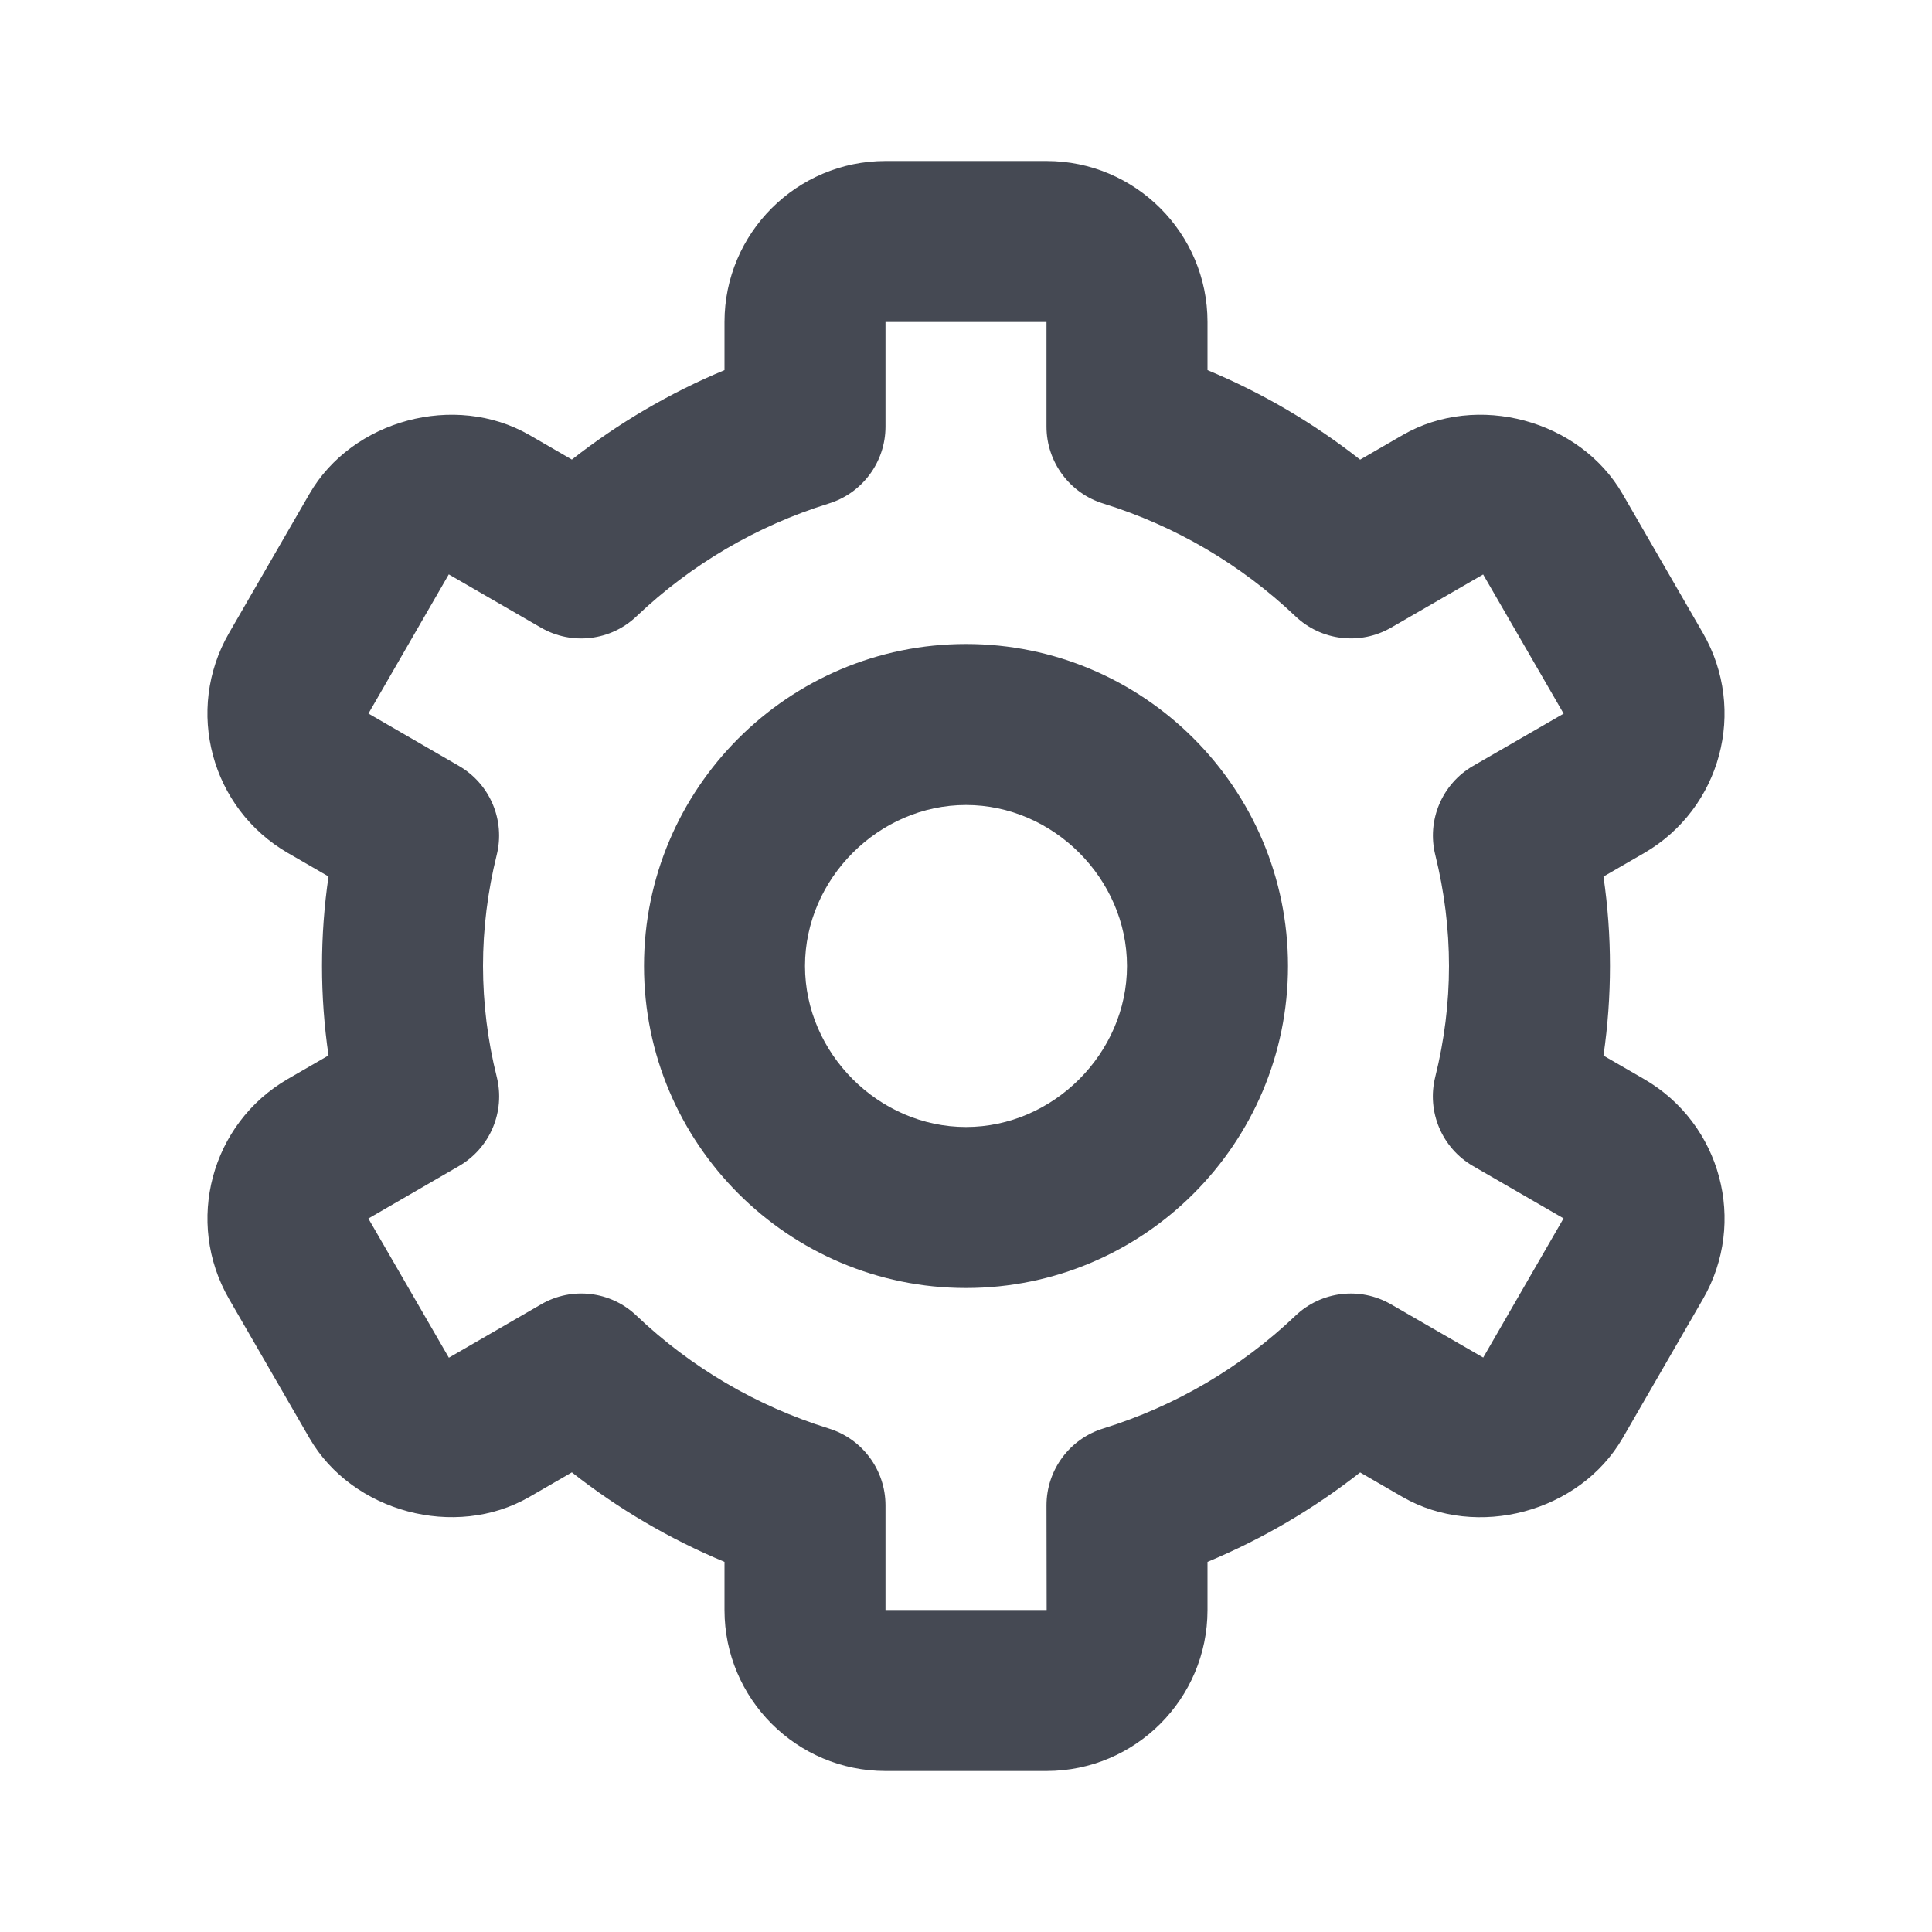
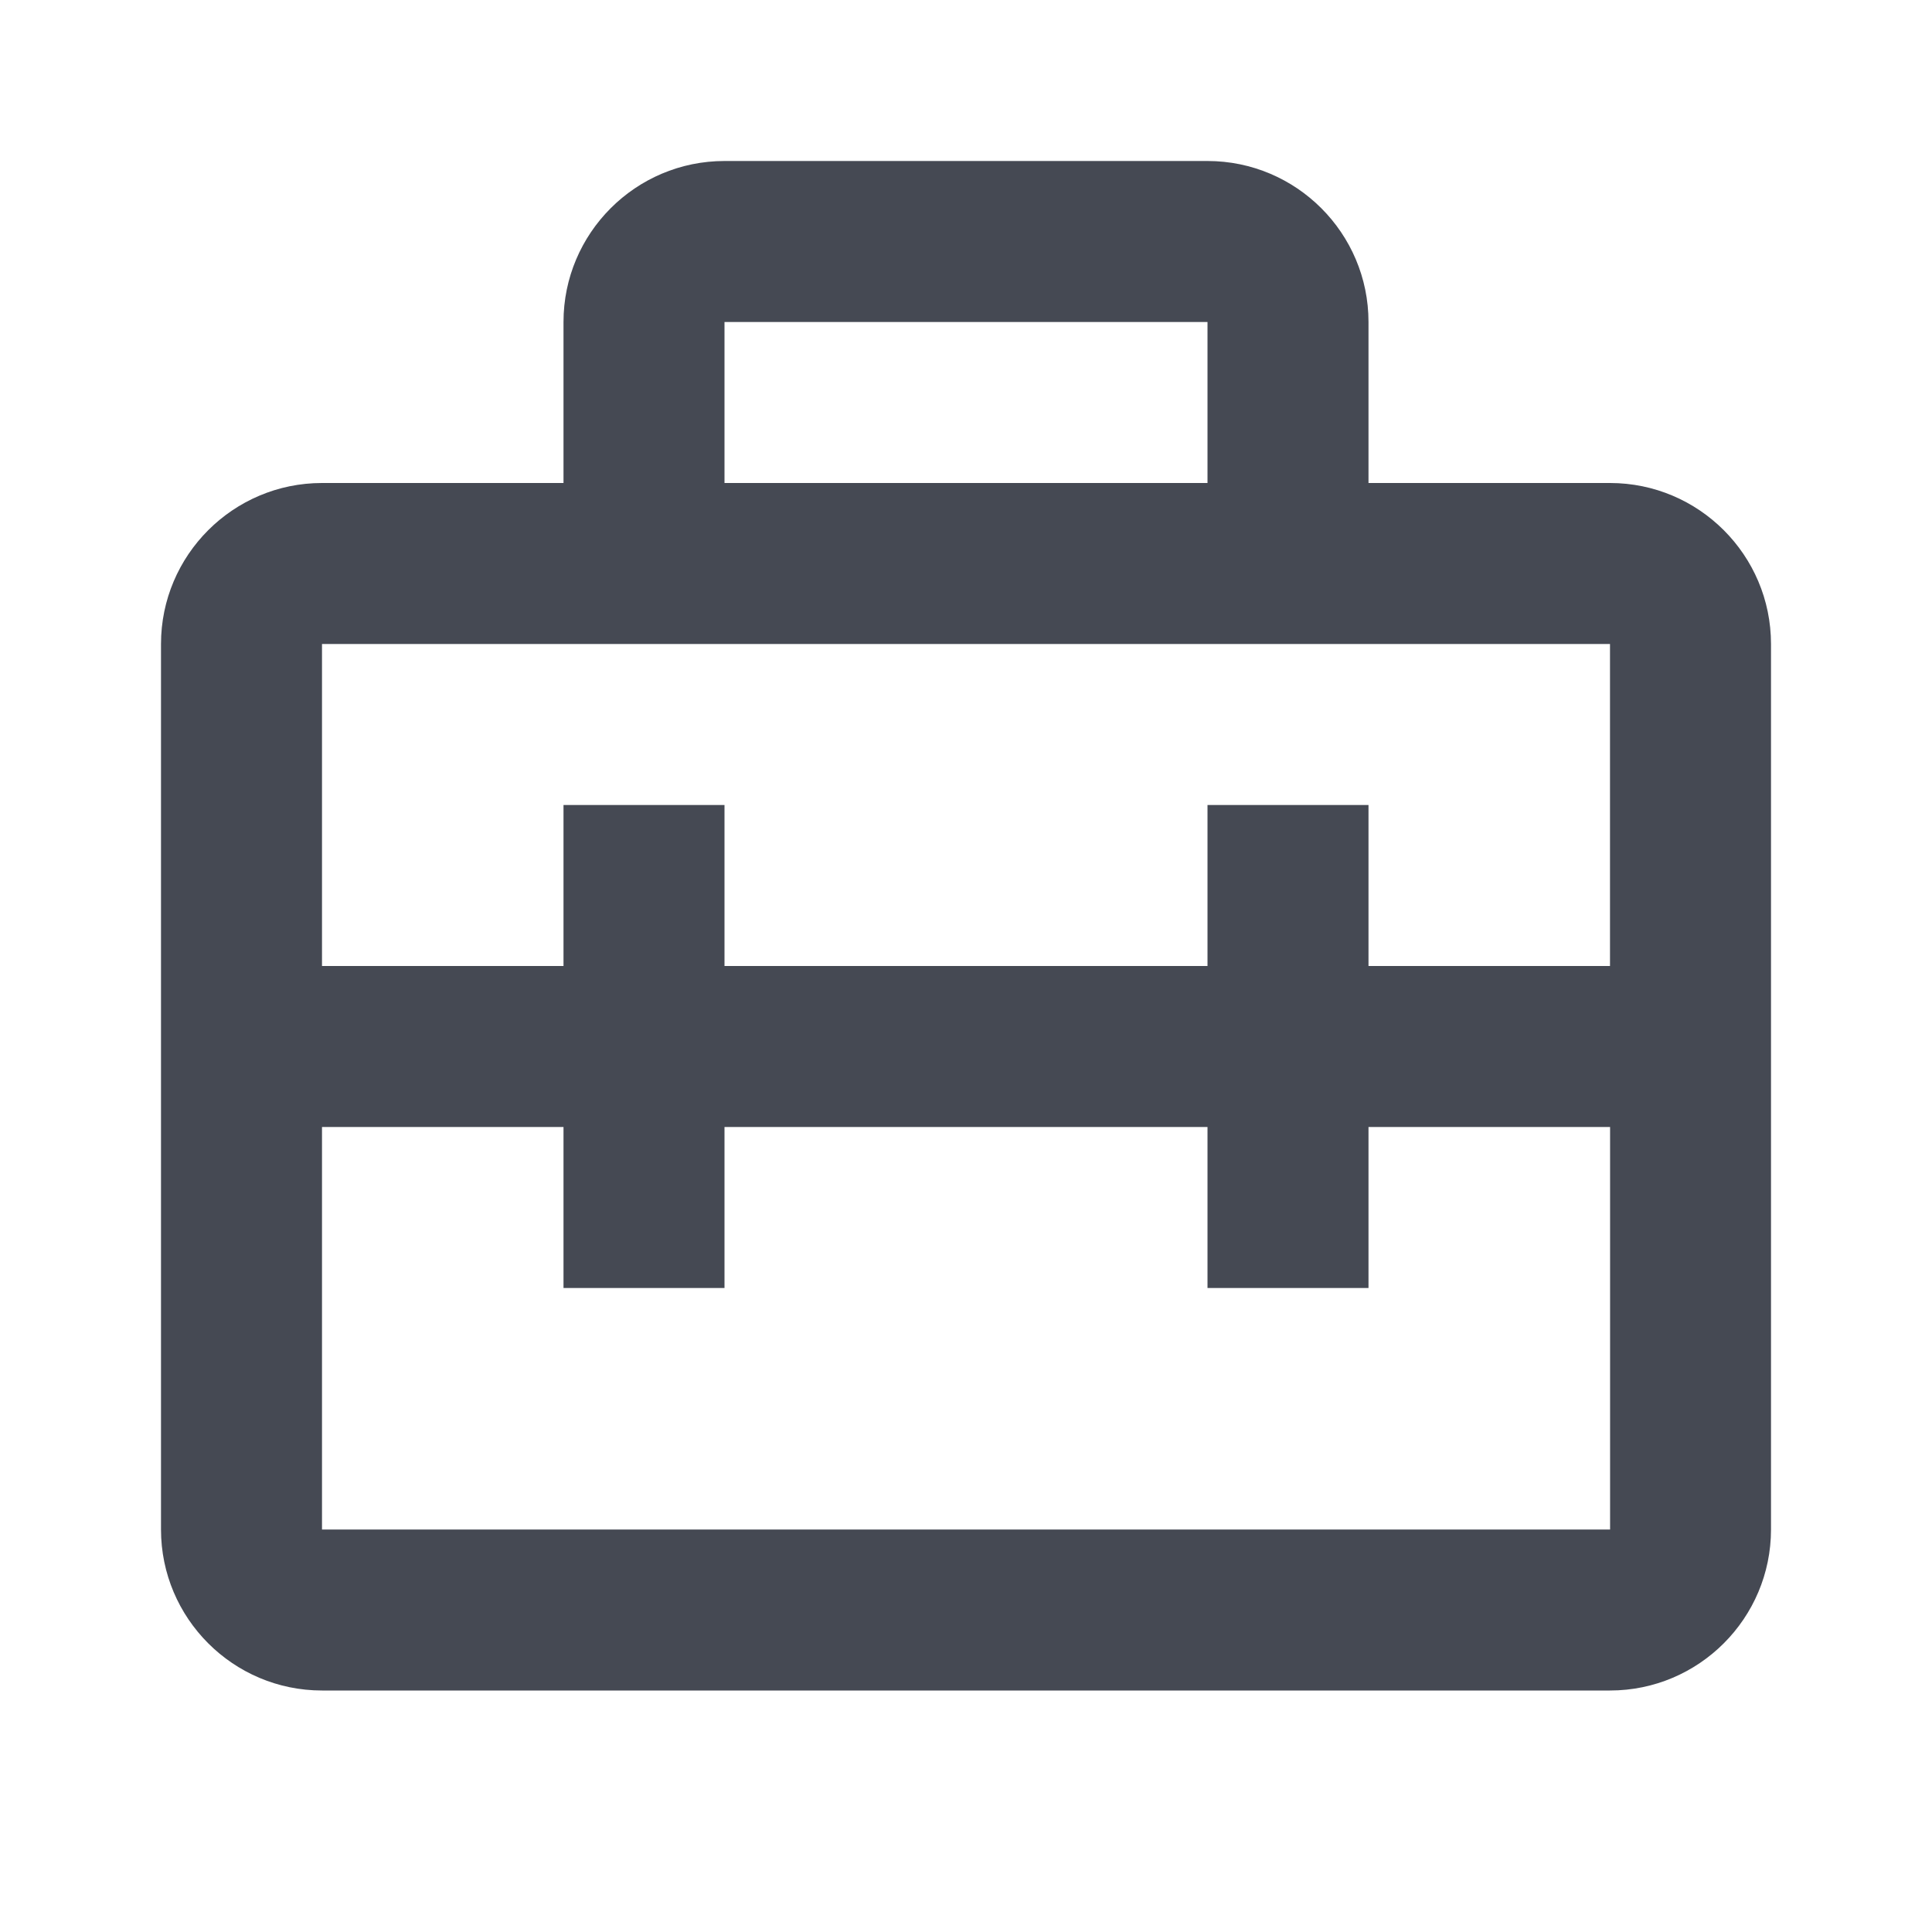
<svg xmlns="http://www.w3.org/2000/svg" width="24" height="24" version="1.1" viewBox="0 0 24 24">
-   <path d="M12 16c2.206 0 4-1.794 4-4s-1.794-4-4-4-4 1.794-4 4 1.794 4 4 4zm0-6c1.084 0 2 .916 2 2s-.916 2-2 2-2-.916-2-2 .916-2 2-2z" fill="#454953" />
-   <path d="m2.845 16.136 1 1.73c.531.917 1.809 1.261 2.73.73l.529-.306A8.1 8.1 0 0 0 9 19.402V20c0 1.103.897 2 2 2h2c1.103 0 2-.897 2-2v-.598a8.132 8.132 0 0 0 1.896-1.111l.529.306c.923.53 2.198.188 2.731-.731l.999-1.729a2.001 2.001 0 0 0-.731-2.732l-.505-.292a7.718 7.718 0 0 0 0-2.224l.505-.292a2.002 2.002 0 0 0 .731-2.732l-.999-1.729c-.531-.92-1.808-1.265-2.731-.732l-.529.306A8.1 8.1 0 0 0 15 4.598V4c0-1.103-.897-2-2-2h-2c-1.103 0-2 .897-2 2v.598a8.132 8.132 0 0 0-1.896 1.111l-.529-.306c-.924-.531-2.2-.187-2.731.732l-.999 1.729a2.001 2.001 0 0 0 .731 2.732l.505.292a7.683 7.683 0 0 0 0 2.223l-.505.292a2.003 2.003 0 0 0-.731 2.733zm3.326-2.758A5.703 5.703 0 0 1 6 12c0-.462.058-.926.17-1.378a.999.999 0 0 0-.47-1.108l-1.123-.65.998-1.729 1.145.662a.997.997 0 0 0 1.188-.142 6.071 6.071 0 0 1 2.384-1.399A1 1 0 0 0 11 5.3V4h2v1.3a1 1 0 0 0 .708.956 6.083 6.083 0 0 1 2.384 1.399.999.999 0 0 0 1.188.142l1.144-.661 1 1.729-1.124.649a1 1 0 0 0-.47 1.108c.112.452.17.916.17 1.378 0 .461-.058.925-.171 1.378a1 1 0 0 0 .471 1.108l1.123.649-.998 1.729-1.145-.661a.996.996 0 0 0-1.188.142 6.071 6.071 0 0 1-2.384 1.399A1 1 0 0 0 13 18.7l.002 1.3H11v-1.3a1 1 0 0 0-.708-.956 6.083 6.083 0 0 1-2.384-1.399.992.992 0 0 0-1.188-.141l-1.144.662-1-1.729 1.124-.651a1 1 0 0 0 .471-1.108z" fill="#454953" />
+   <path d="M20 6h-3V4c0-1.103-.897-2-2-2H9c-1.103 0-2 .897-2 2v2H4c-1.103 0-2 .897-2 2v11c0 1.103.897 2 2 2h16c1.103 0 2-.897 2-2V8c0-1.103-.897-2-2-2zm-5-2v2H9V4h6zM4 8h16v4h-3v-2h-2v2H9v-2H7v2H4V8zm0 11v-5h3v2h2v-2h6v2h2v-2h3.001v5H4z" fill="#454953" />
</svg>
